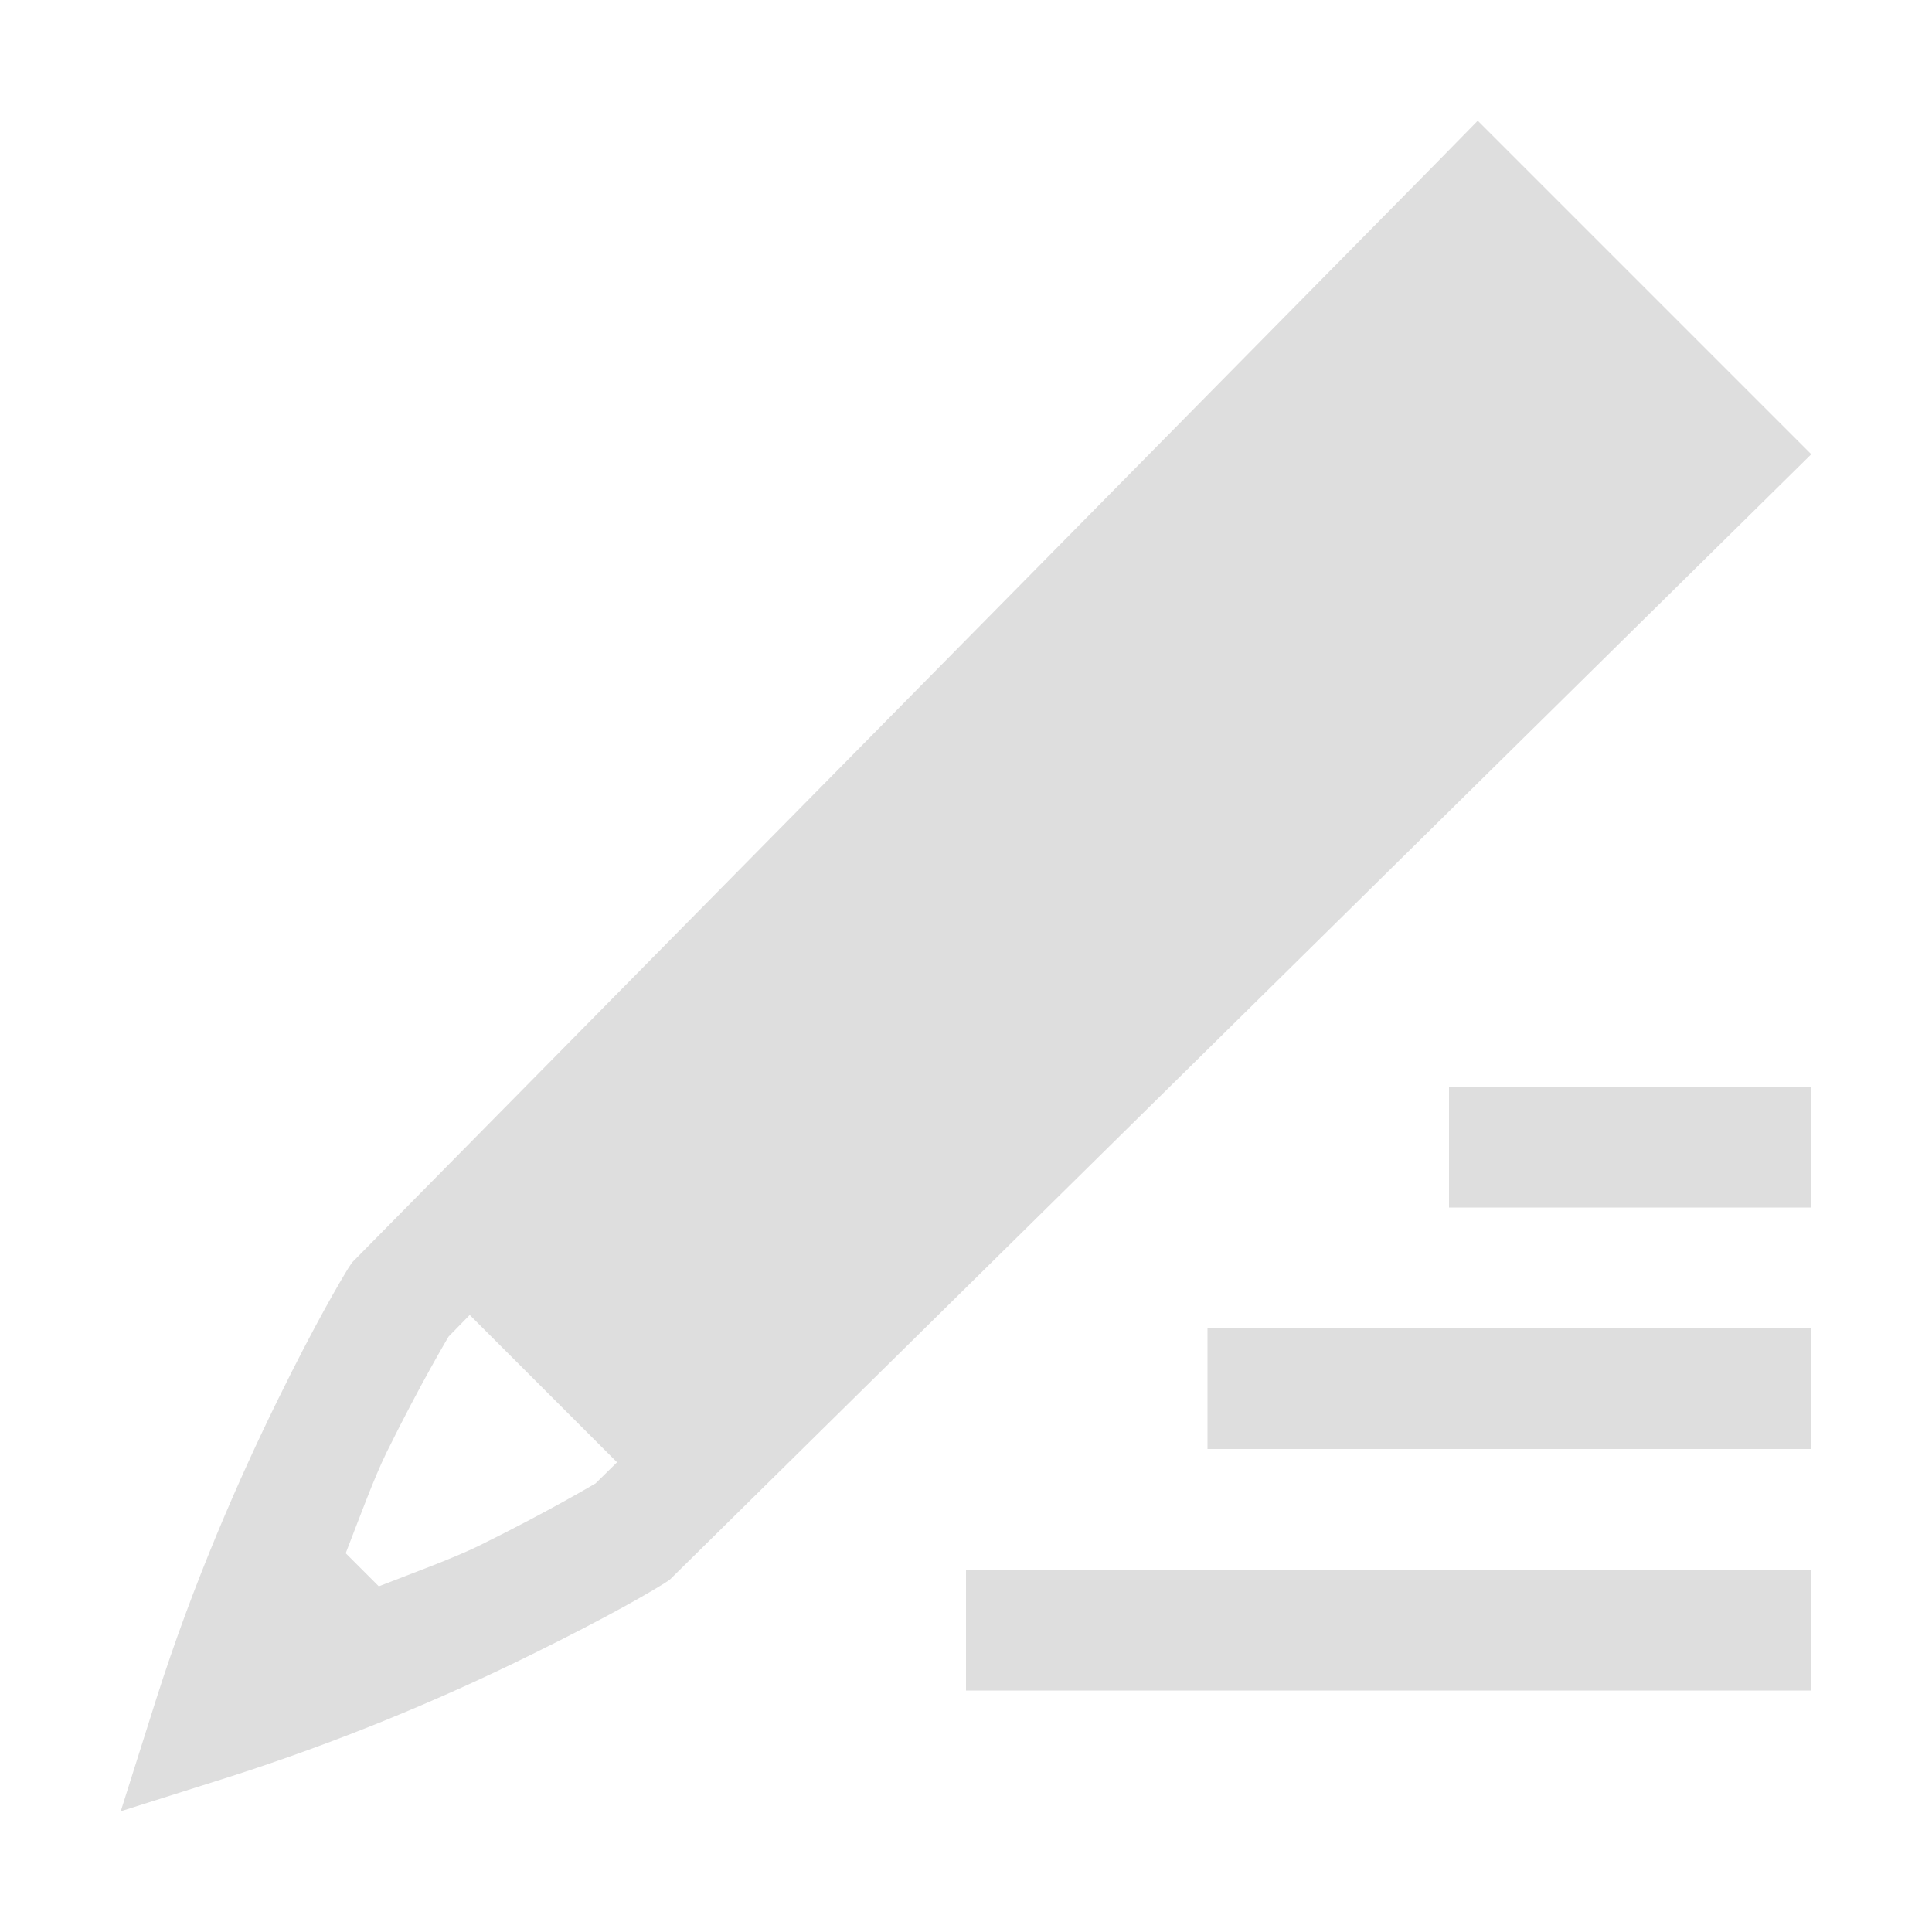
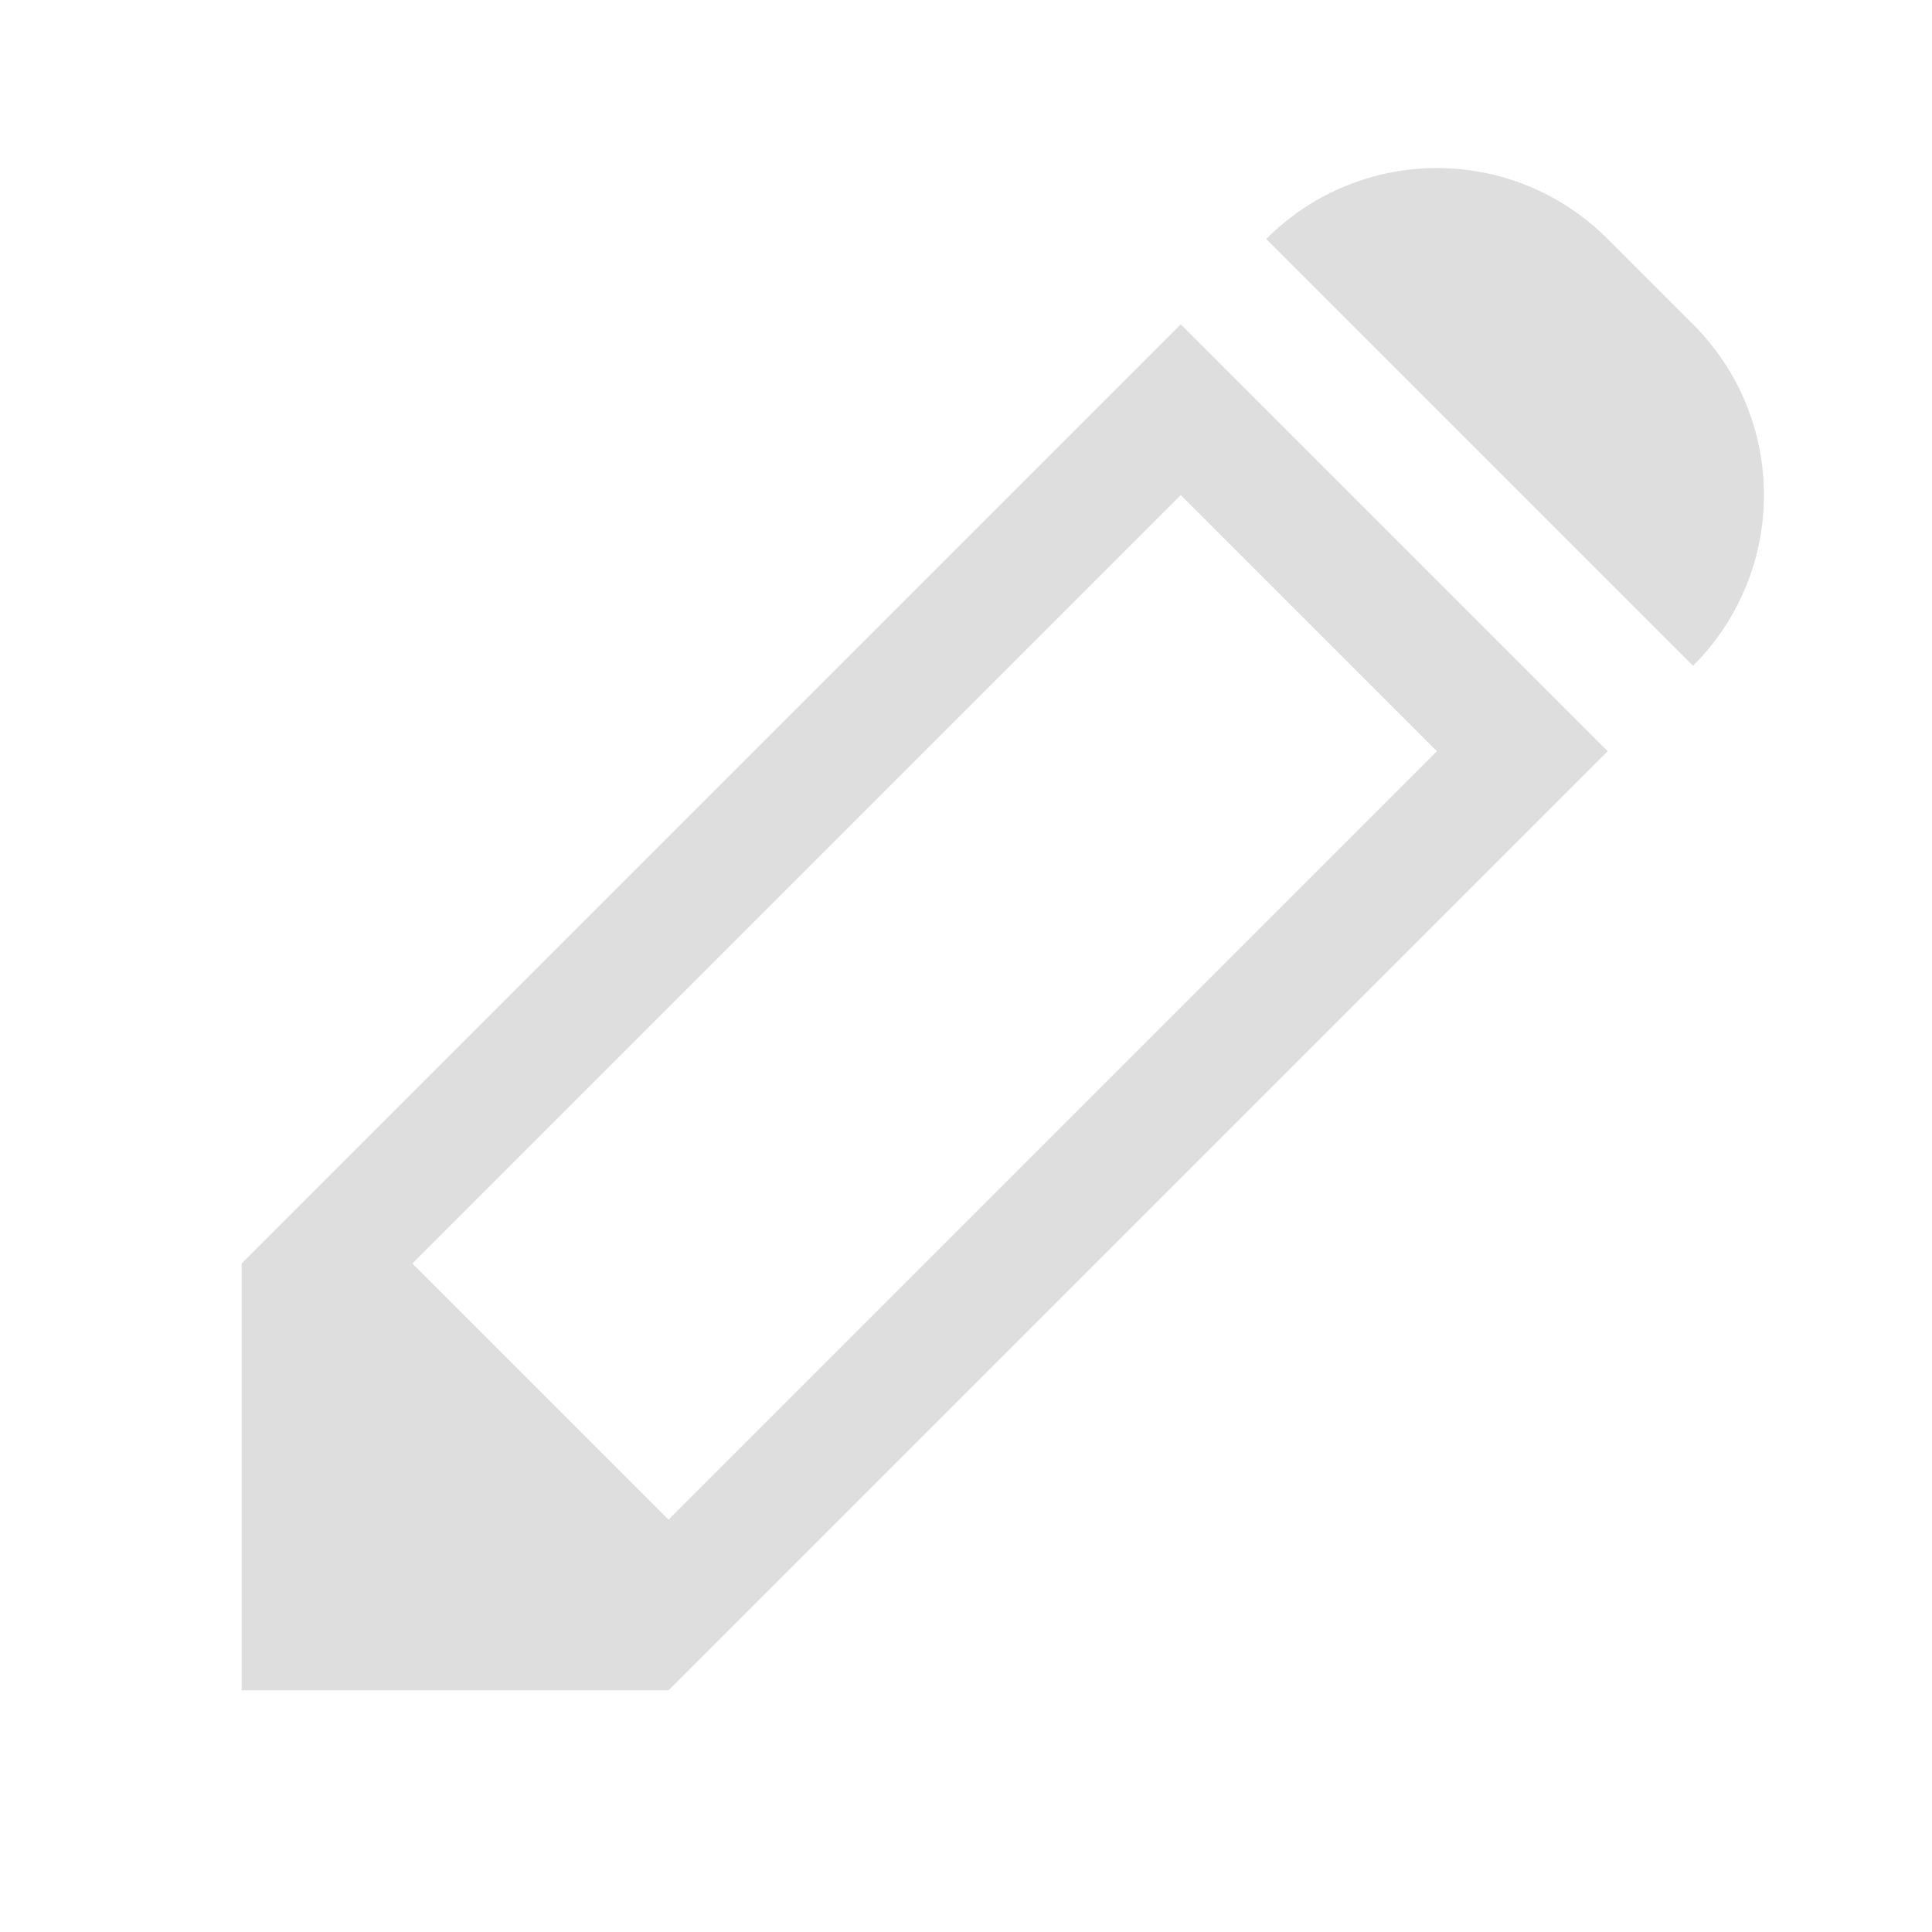
- <svg xmlns="http://www.w3.org/2000/svg" height="16" width="16">
-   <path d="M12.238 1l-.353.36-8.969 9.095-.03.045c-.061.099-.27.45-.583 1.088-.314.638-.7 1.51-1.012 2.492L1 15l.92-.291a18.163 18.163 0 0 0 2.492-1.012c.638-.314.987-.52 1.088-.584l.045-.029L15 3.762zM12 9v1h3V9zm-8.11 1.89l1.22 1.22-.178.175c.007-.005-.379.227-.961.514-.214.105-.536.222-.834.338l-.274-.274c.116-.298.233-.62.338-.834.287-.582.518-.966.514-.96zM10 11v1h5v-1zm-2 2v1h7v-1z" fill="#dedede" font-family="Ubuntu" font-size="15" font-weight="400" letter-spacing="0" style="line-height:125%;-inkscape-font-specification:Ubuntu;text-align:center" text-anchor="middle" word-spacing="0" />
+ <svg xmlns="http://www.w3.org/2000/svg" width="16" height="16" viewBox="0 0 16 16" version="1.1" id="svg1">
+   <defs id="defs1" />
+   <g id="layer1">
+     <path d="m 13.314,1.979 c -0.783,-0.783 -2.045,-0.783 -2.828,0 l 3.535,3.535 c 0.783,-0.783 0.783,-2.045 0,-2.828 z m -3.535,0.707 -7.778,7.778 v 3.535 h 3.535 l 7.778,-7.778 z m 0,1.414 2.121,2.121 -6.364,6.364 -2.121,-2.121 z" style="color:#363636;fill:#dedede;fill-opacity:1" id="path1" />
+   </g>
</svg>
